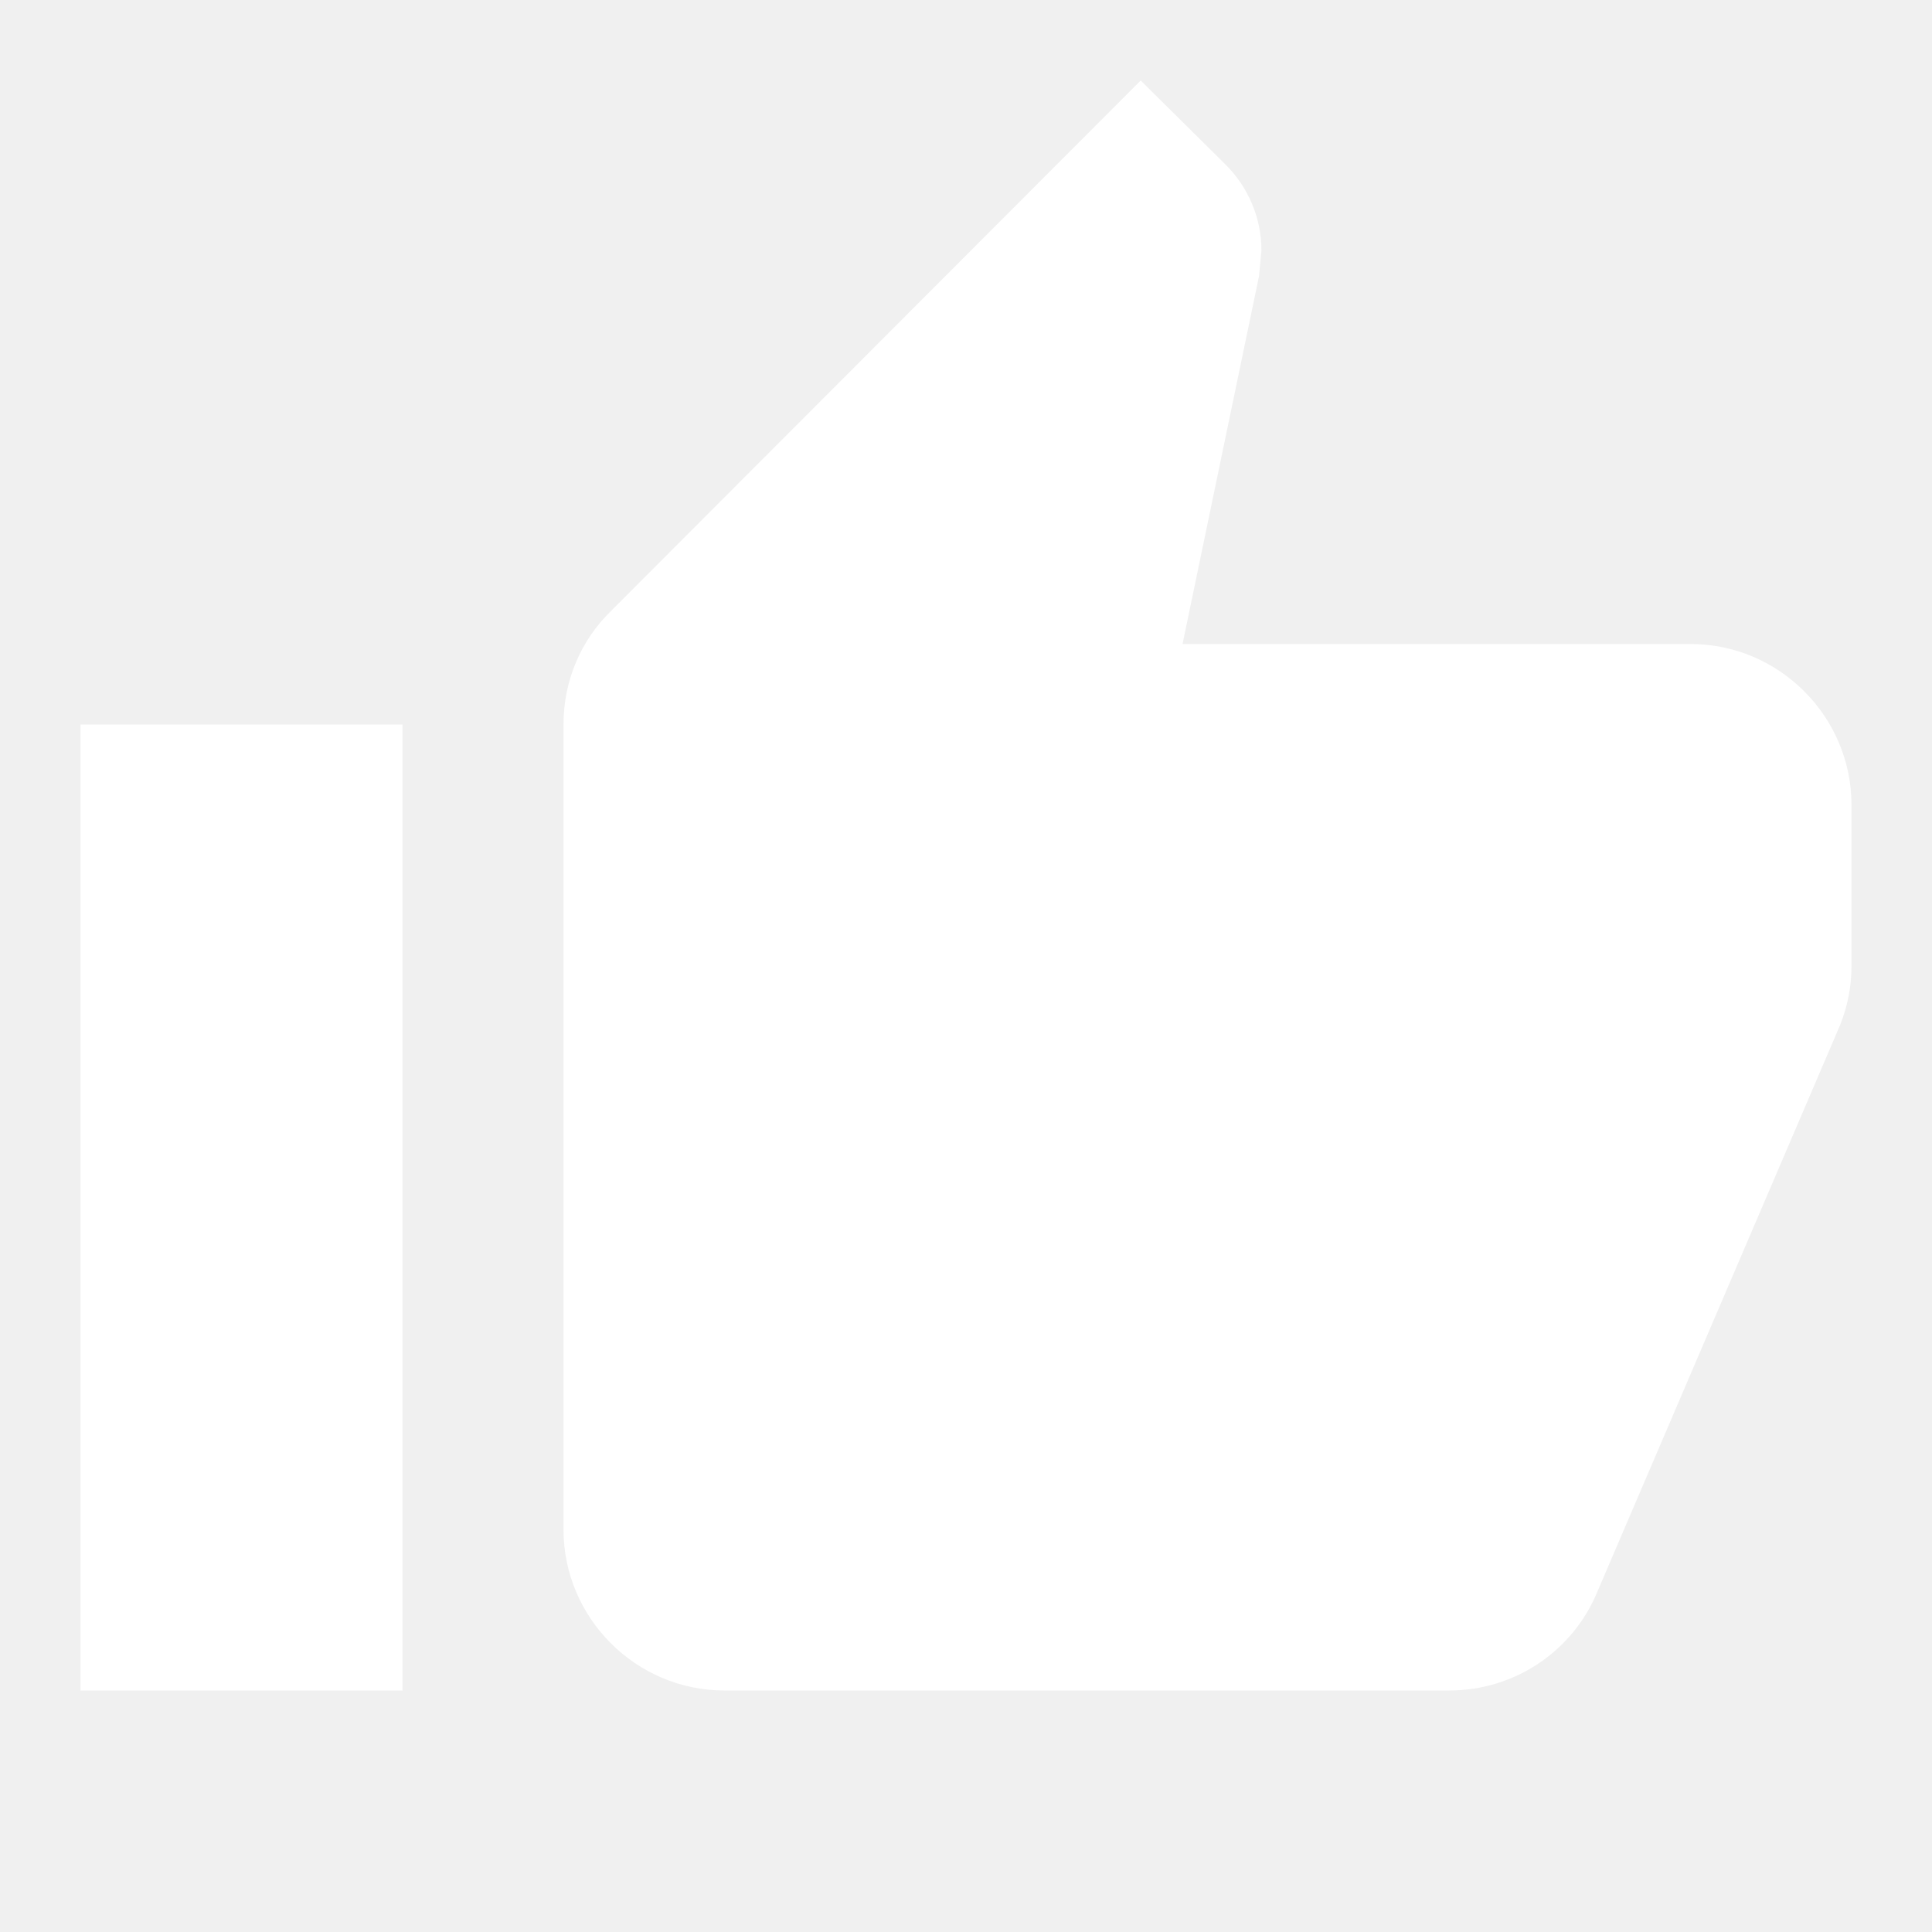
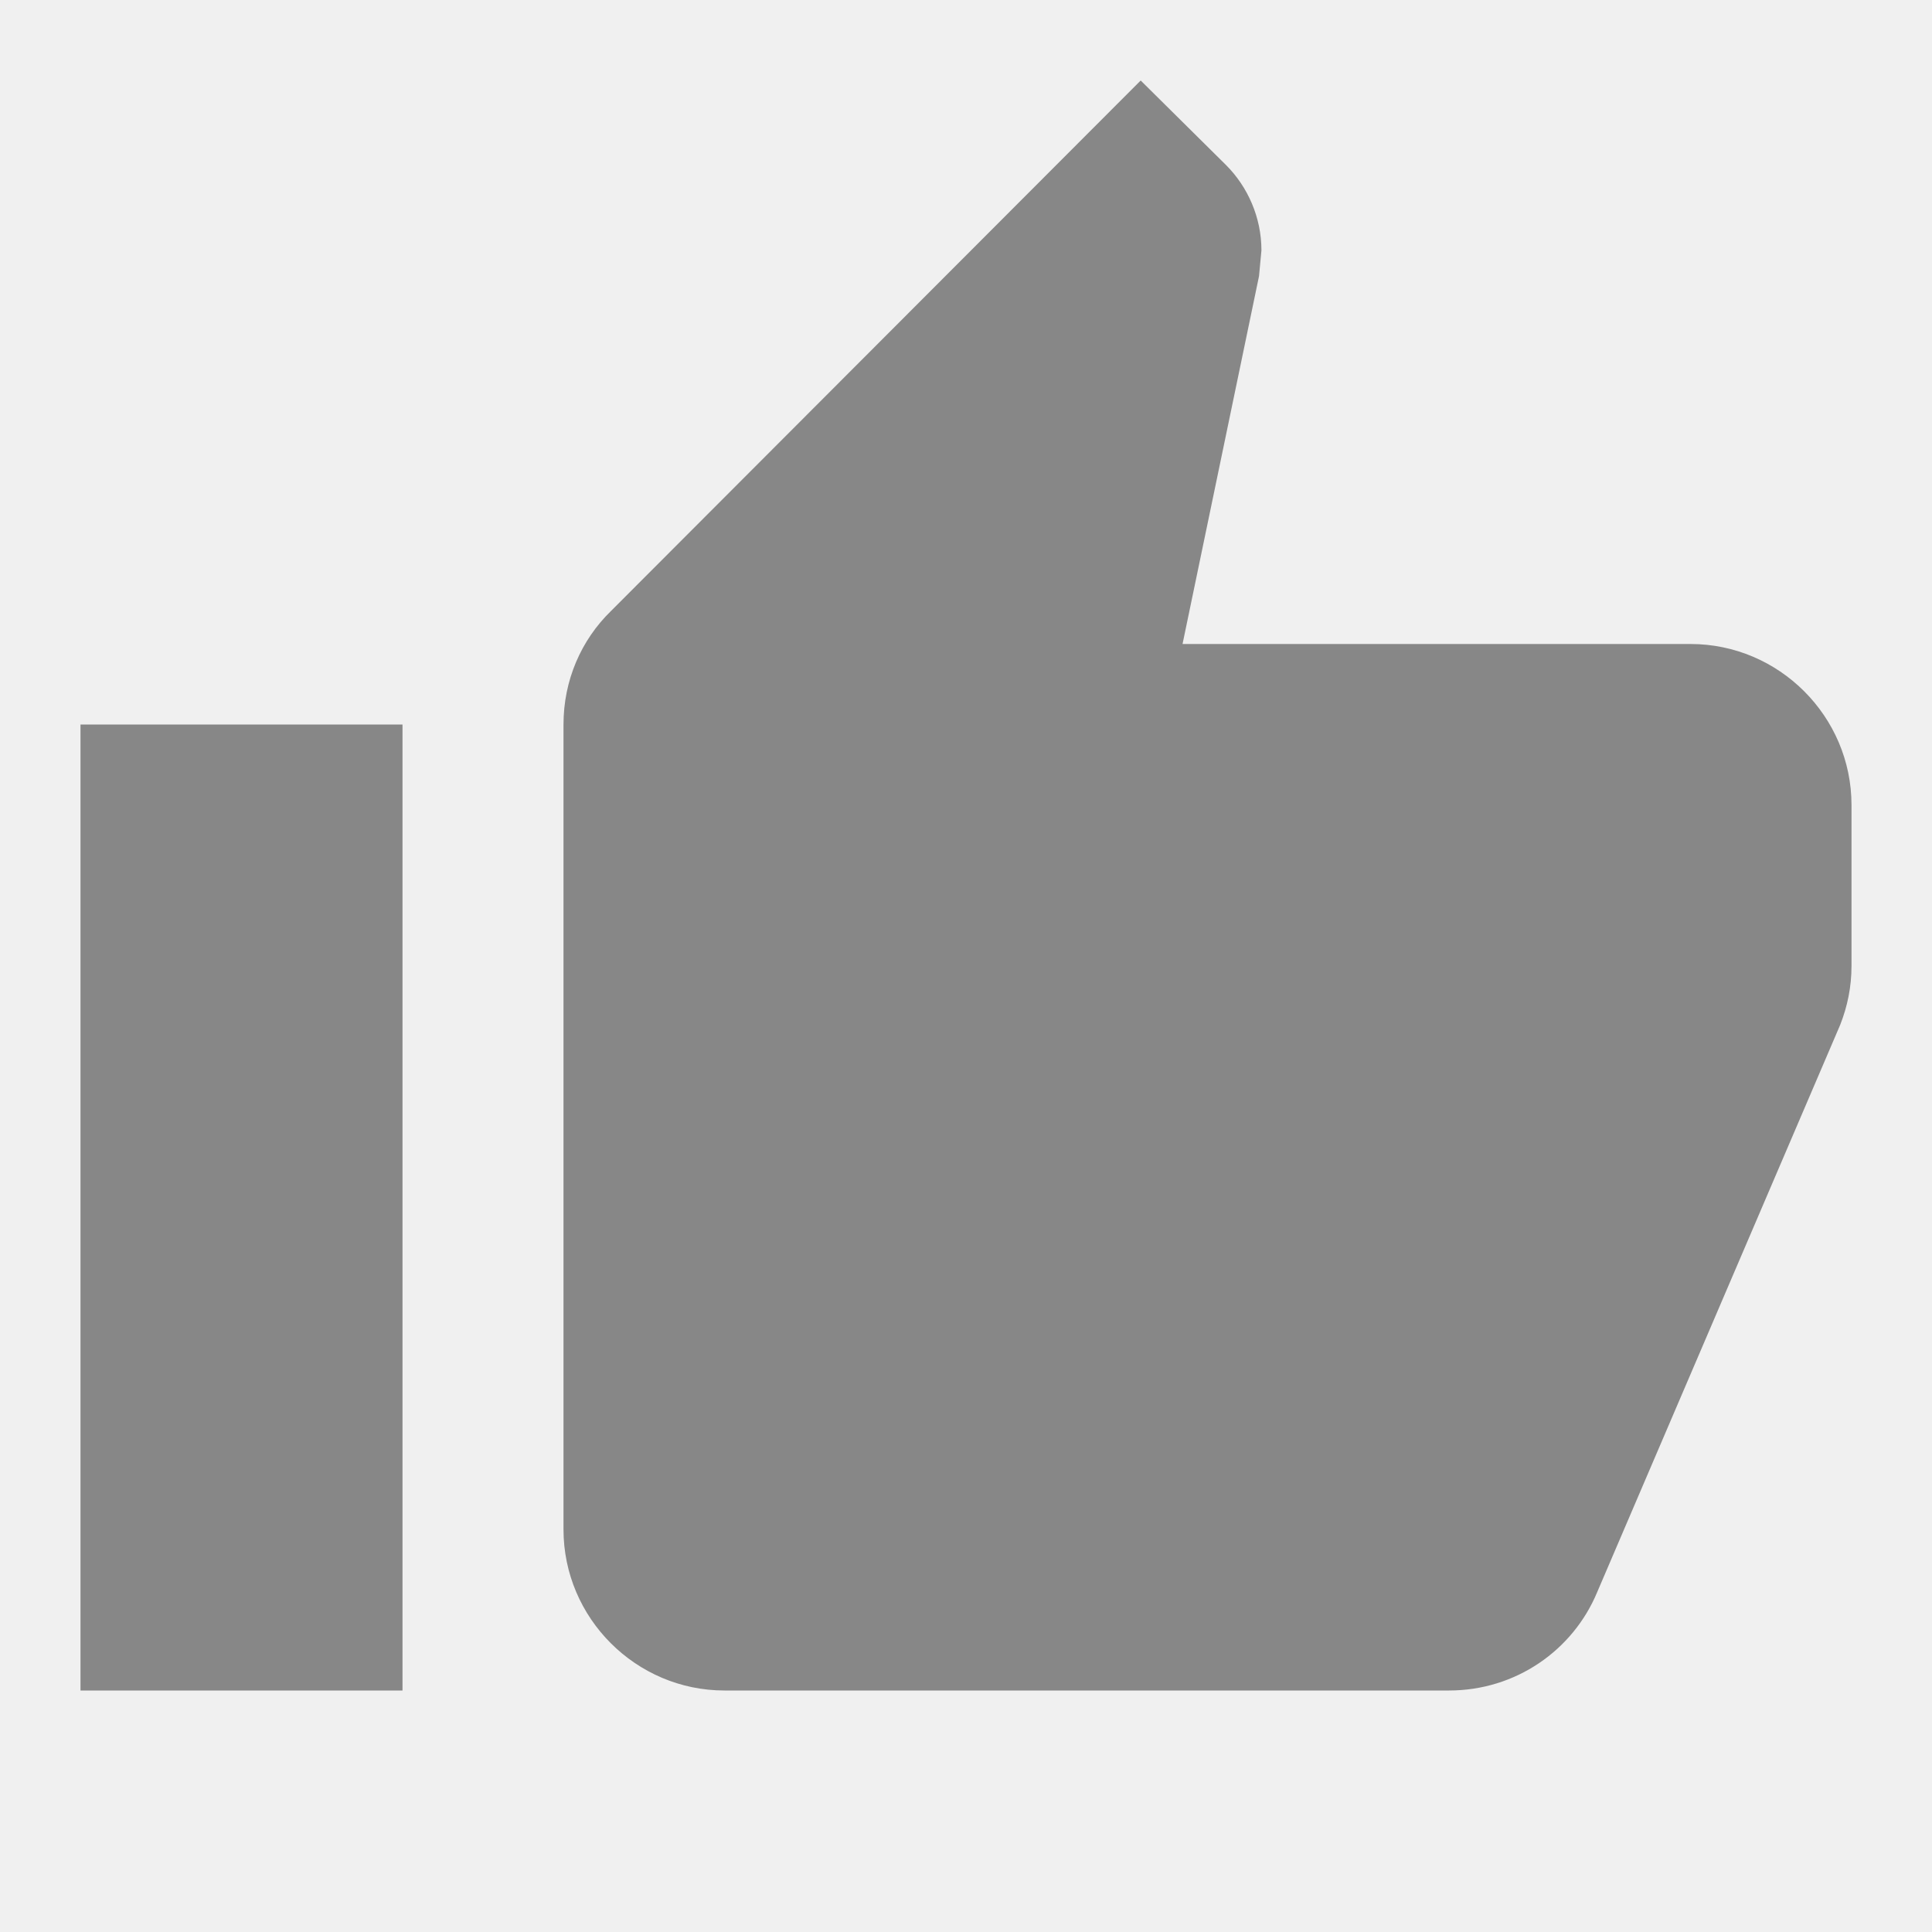
- <svg xmlns="http://www.w3.org/2000/svg" height="24px" viewBox="0 0 24 24" width="24px" fill="#FFFFFF">
+ <svg xmlns="http://www.w3.org/2000/svg" height="24px" viewBox="0 0 24 24" width="24px" fill="rgba(135,135,135,255)">
  <path d="M0 0h24v24H0V0z" fill="none" />
  <path d="M1 21h4V9H1v12zm22-11c0-1.1-.9-2-2-2h-6.31l.95-4.57.03-.32c0-.41-.17-.79-.44-1.06L14.17 1 7.59 7.59C7.22 7.95 7 8.45 7 9v10c0 1.1.9 2 2 2h9c.83 0 1.54-.5 1.84-1.22l3.02-7.05c.09-.23.14-.47.14-.73v-2z" />
</svg>
